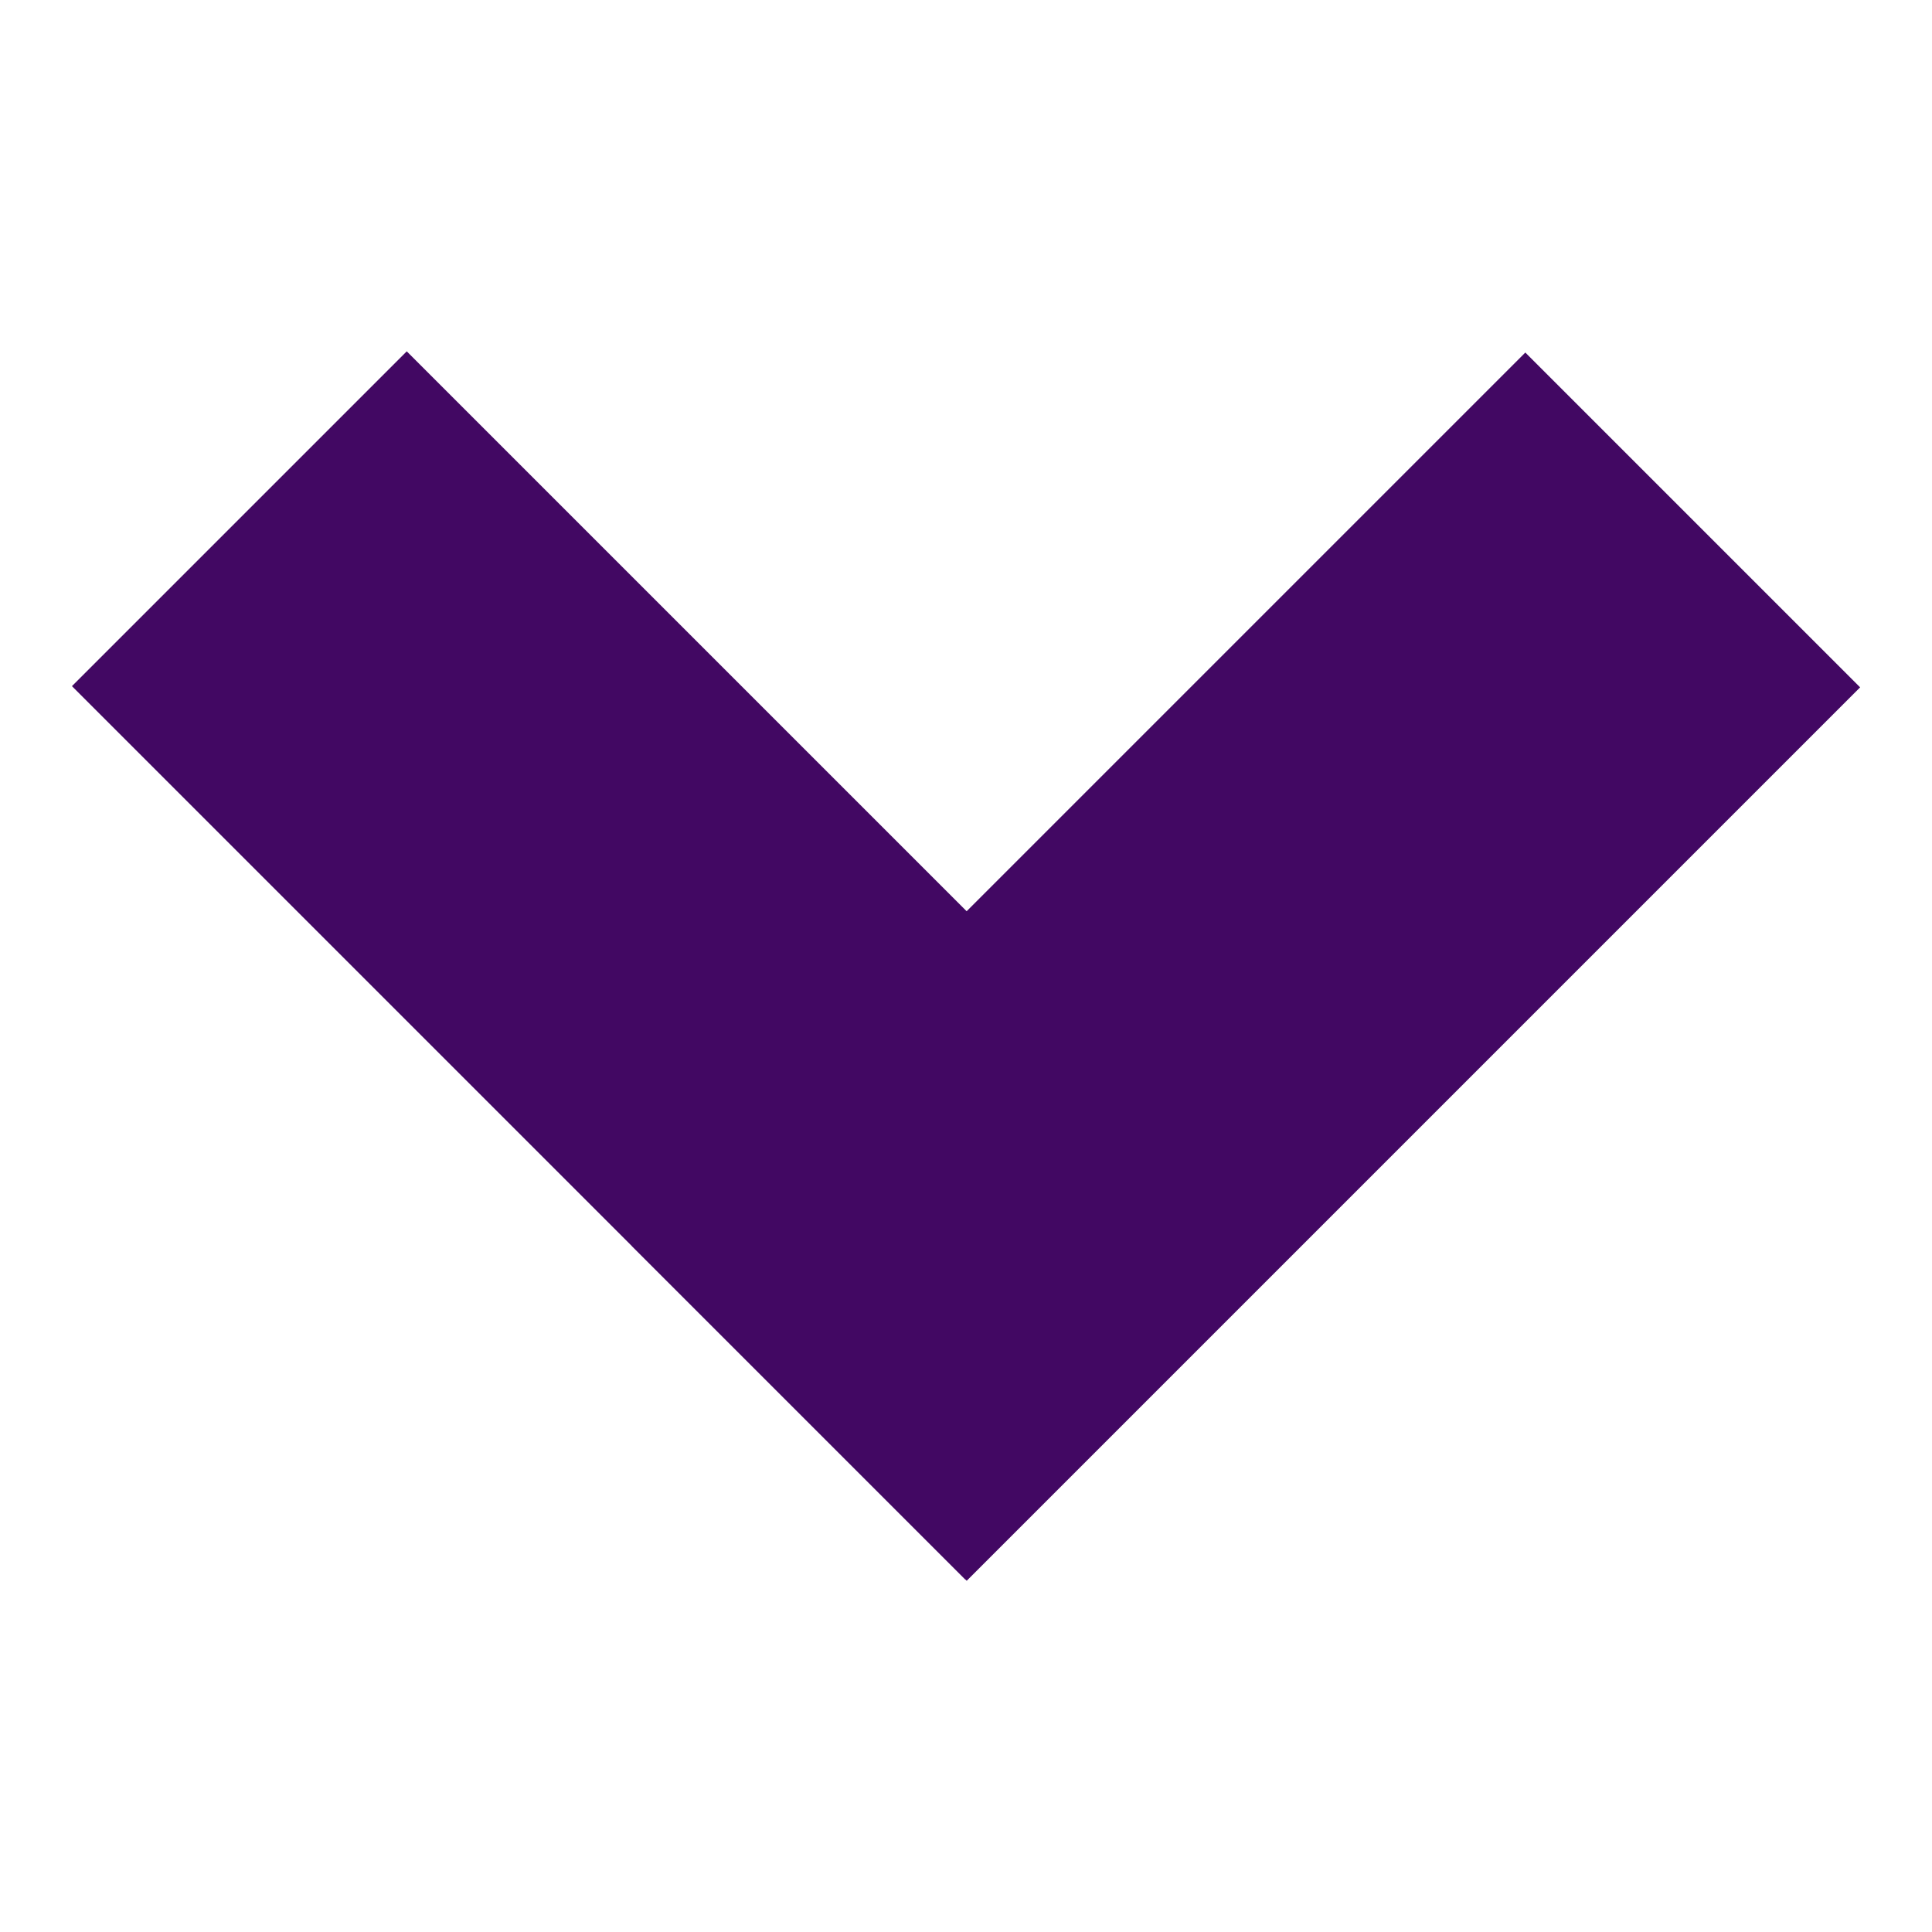
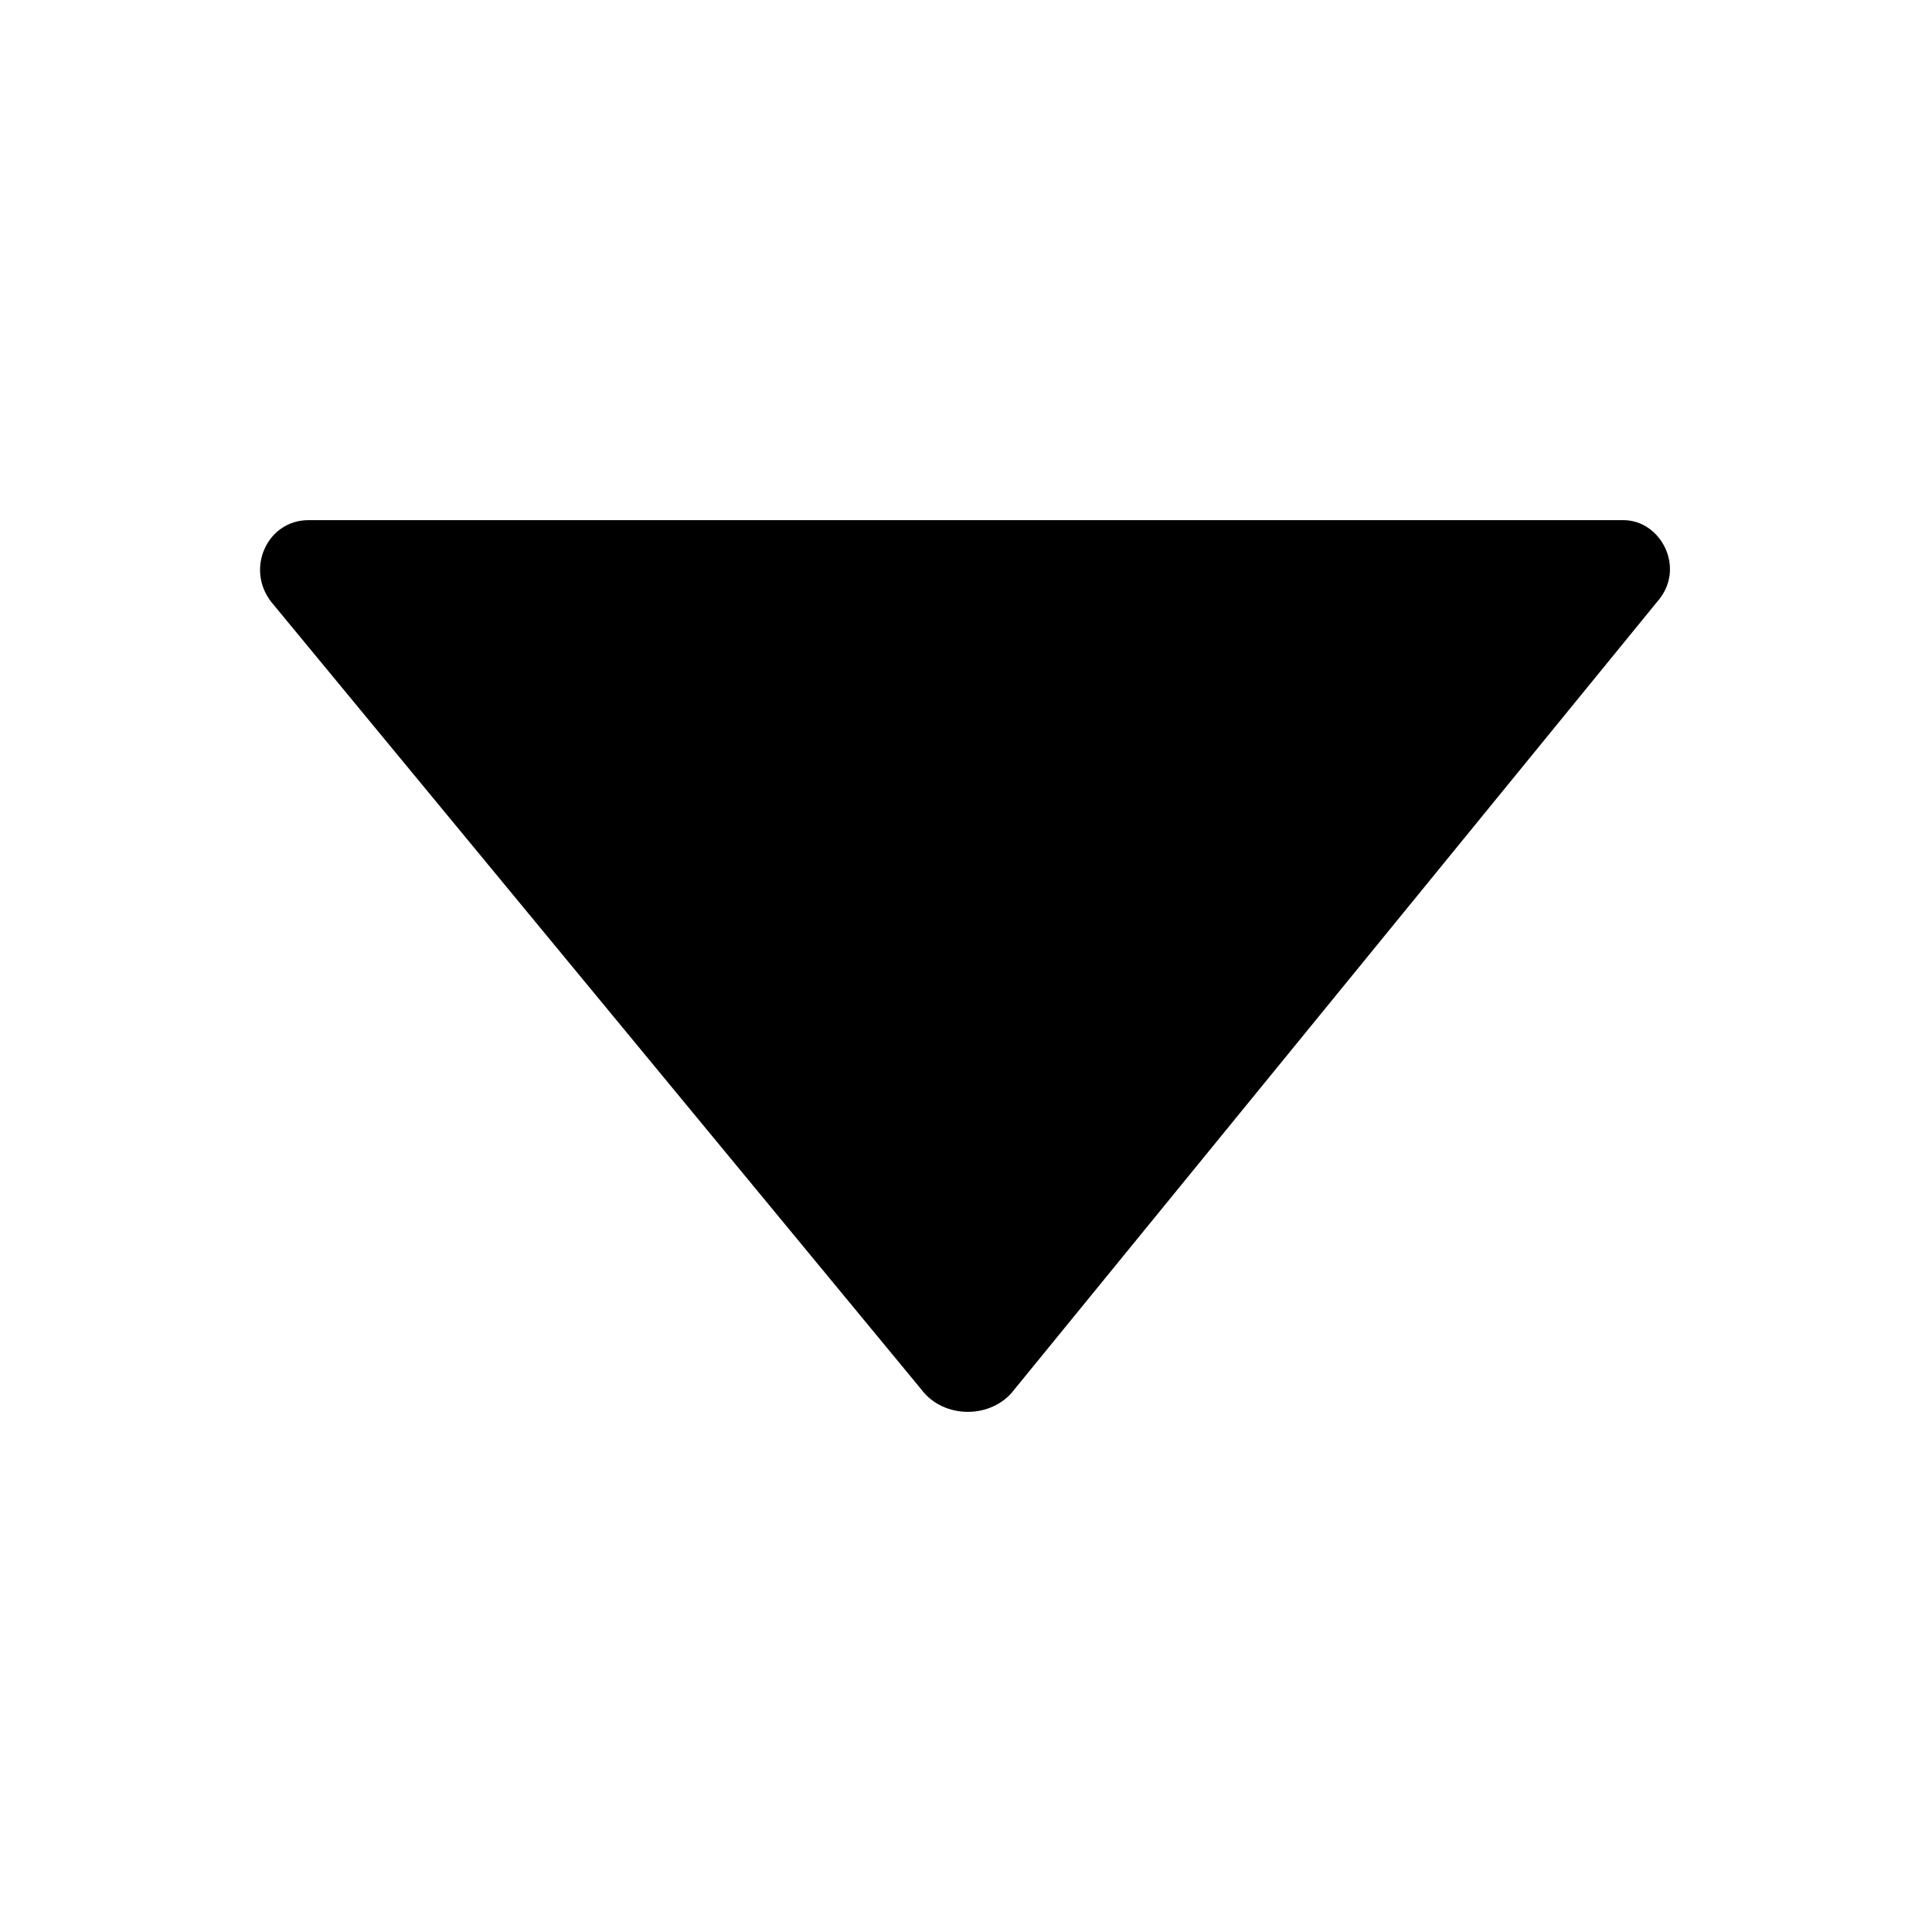
- <svg xmlns="http://www.w3.org/2000/svg" version="1.1" id="Layer_2" x="0px" y="0px" width="21.875px" height="21.875px" viewBox="0 0 21.875 21.875" enable-background="new 0 0 21.875 21.875" xml:space="preserve">
-   <g>
-     <rect x="0.614" y="8.25" transform="matrix(-0.7071 -0.7071 0.7071 -0.7071 5.5309 24.1523)" fill="#420863" width="14.306" height="5.361" />
-     <rect x="6.955" y="8.264" transform="matrix(0.7071 -0.7071 0.7071 0.7071 -3.6067 13.1818)" fill="#420863" width="14.306" height="5.361" />
-   </g>
+ <svg xmlns="http://www.w3.org/2000/svg" x="0px" y="0px" width="52px" height="52px" viewBox="0 0 52 52" enable-background="new 0 0 52 52" xml:space="preserve">
+   <path d="M8.3,14h35.4c1,0,1.7,1.3,0.9,2.2L27.3,37.4c-0.6,0.8-1.9,0.8-2.5,0L7.3,16.2C6.6,15.3,7.2,14,8.3,14z" />
</svg>
